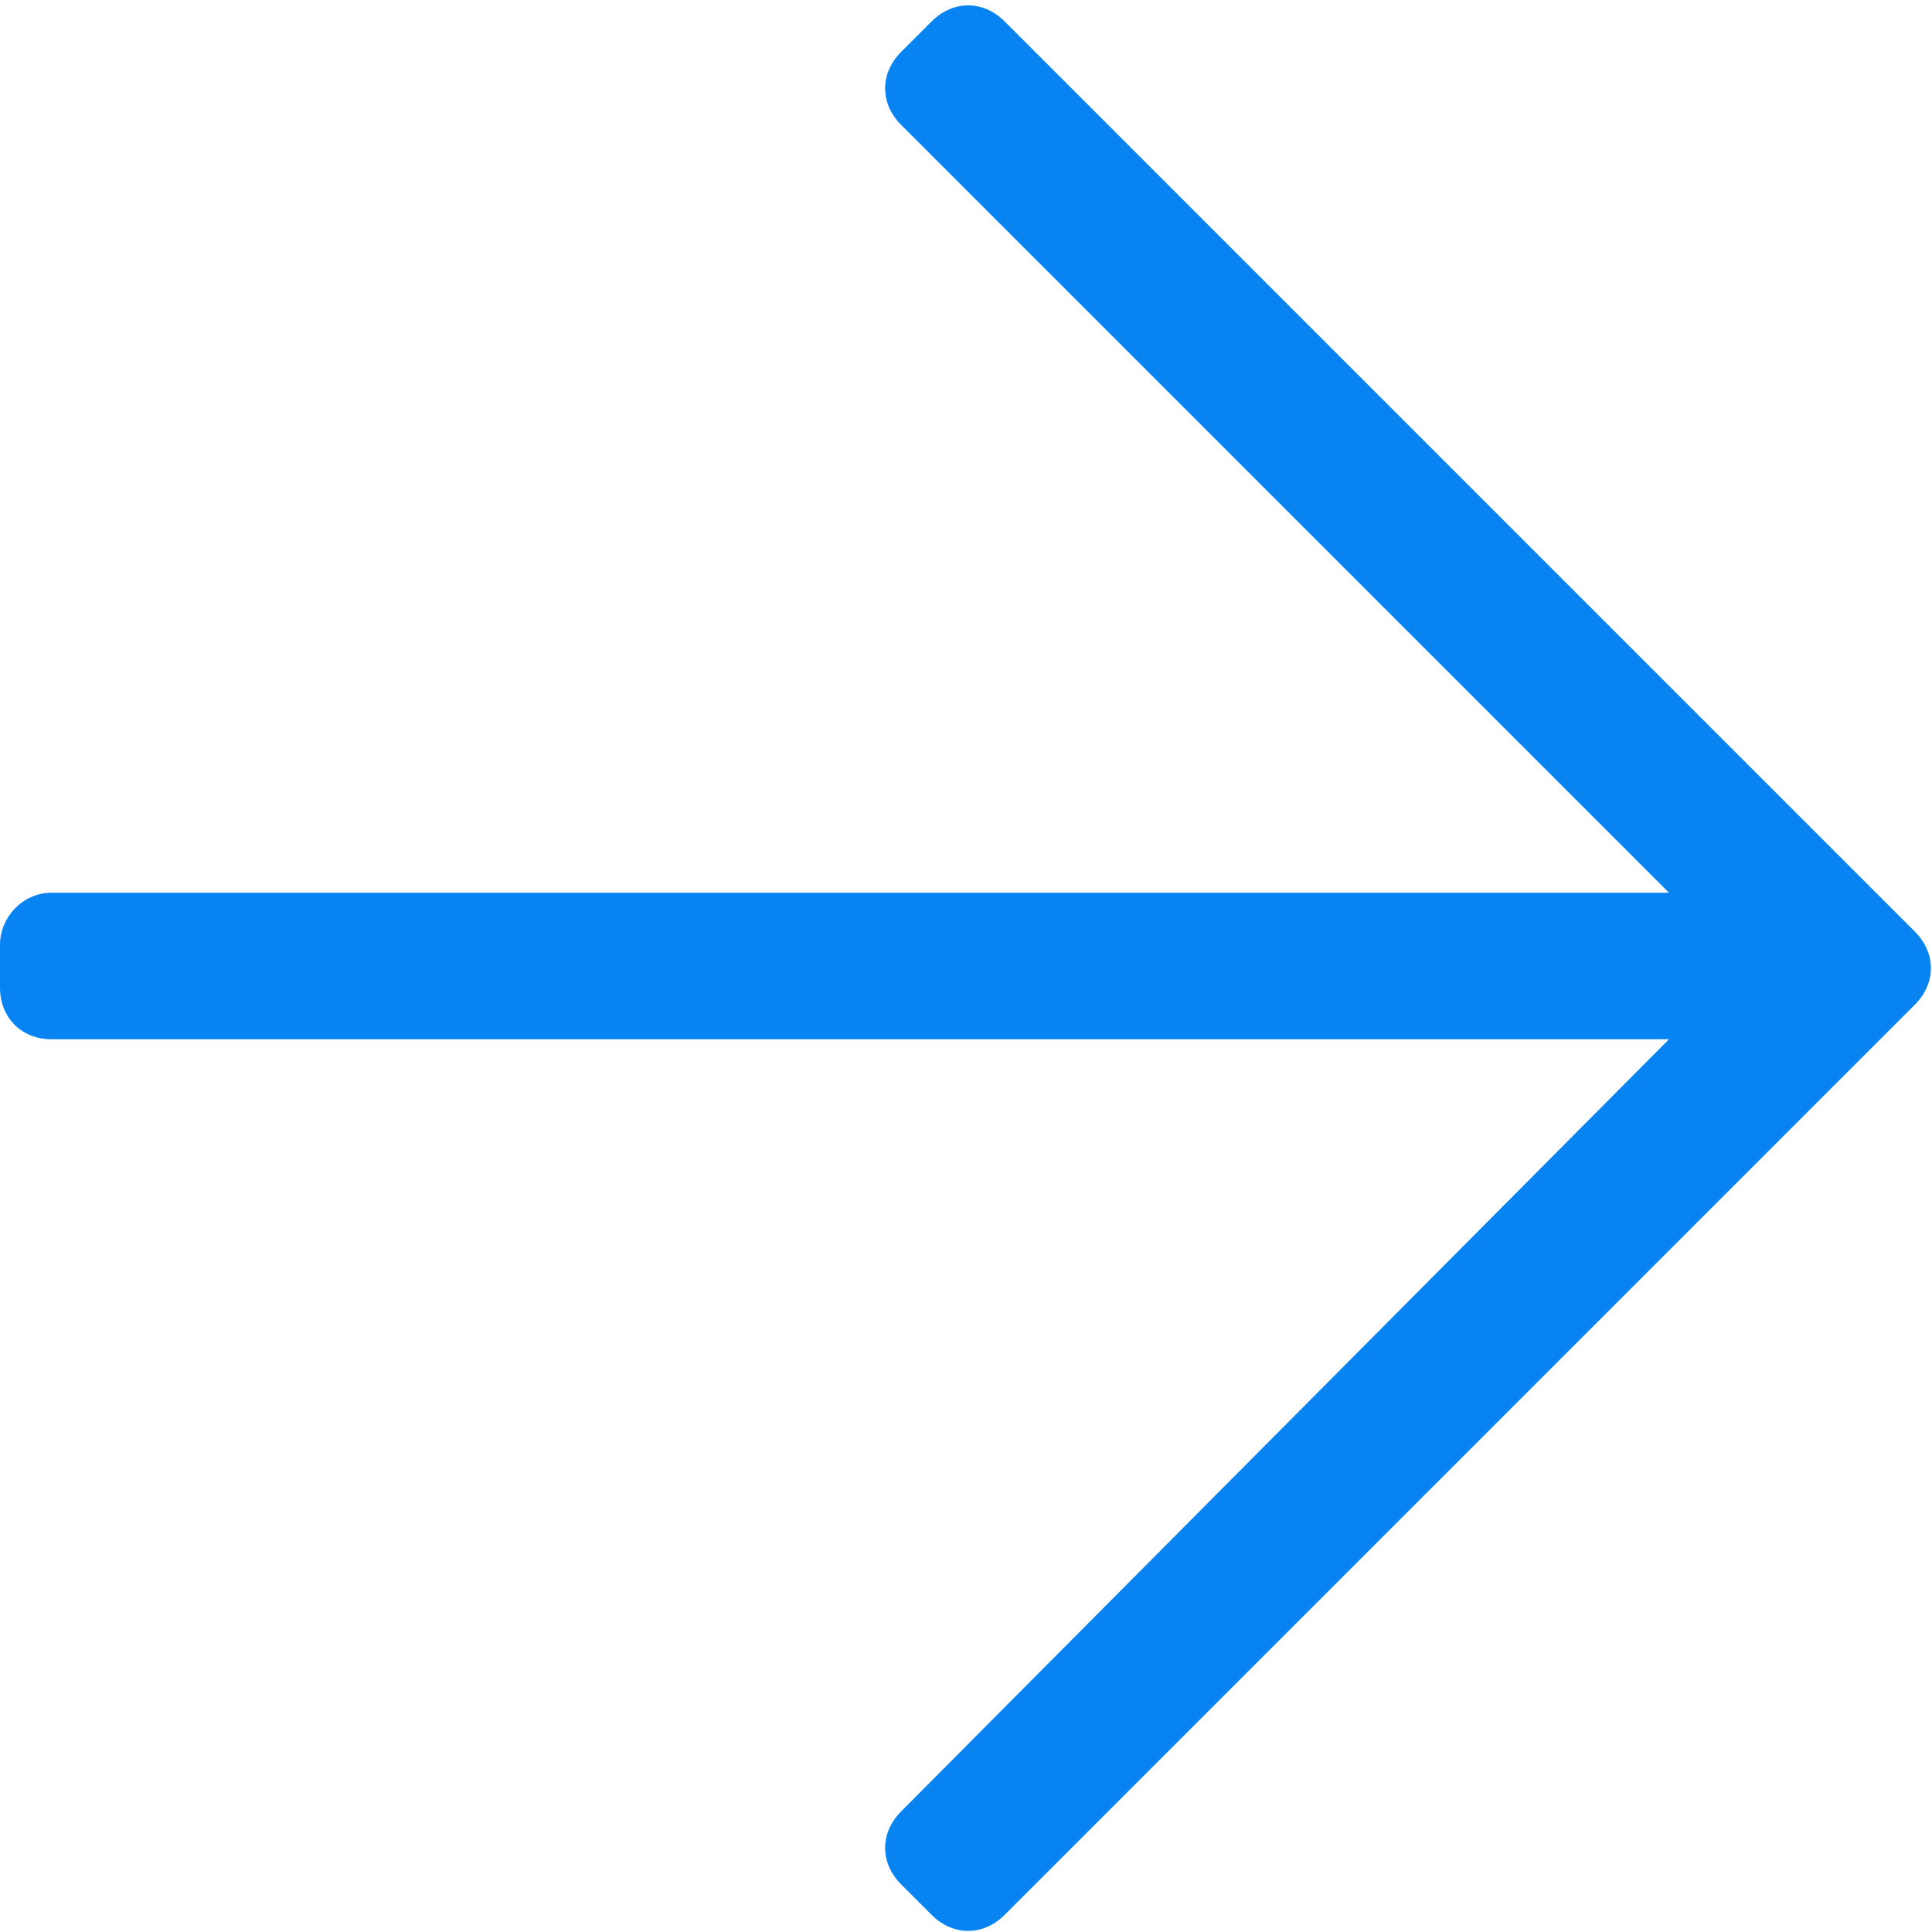
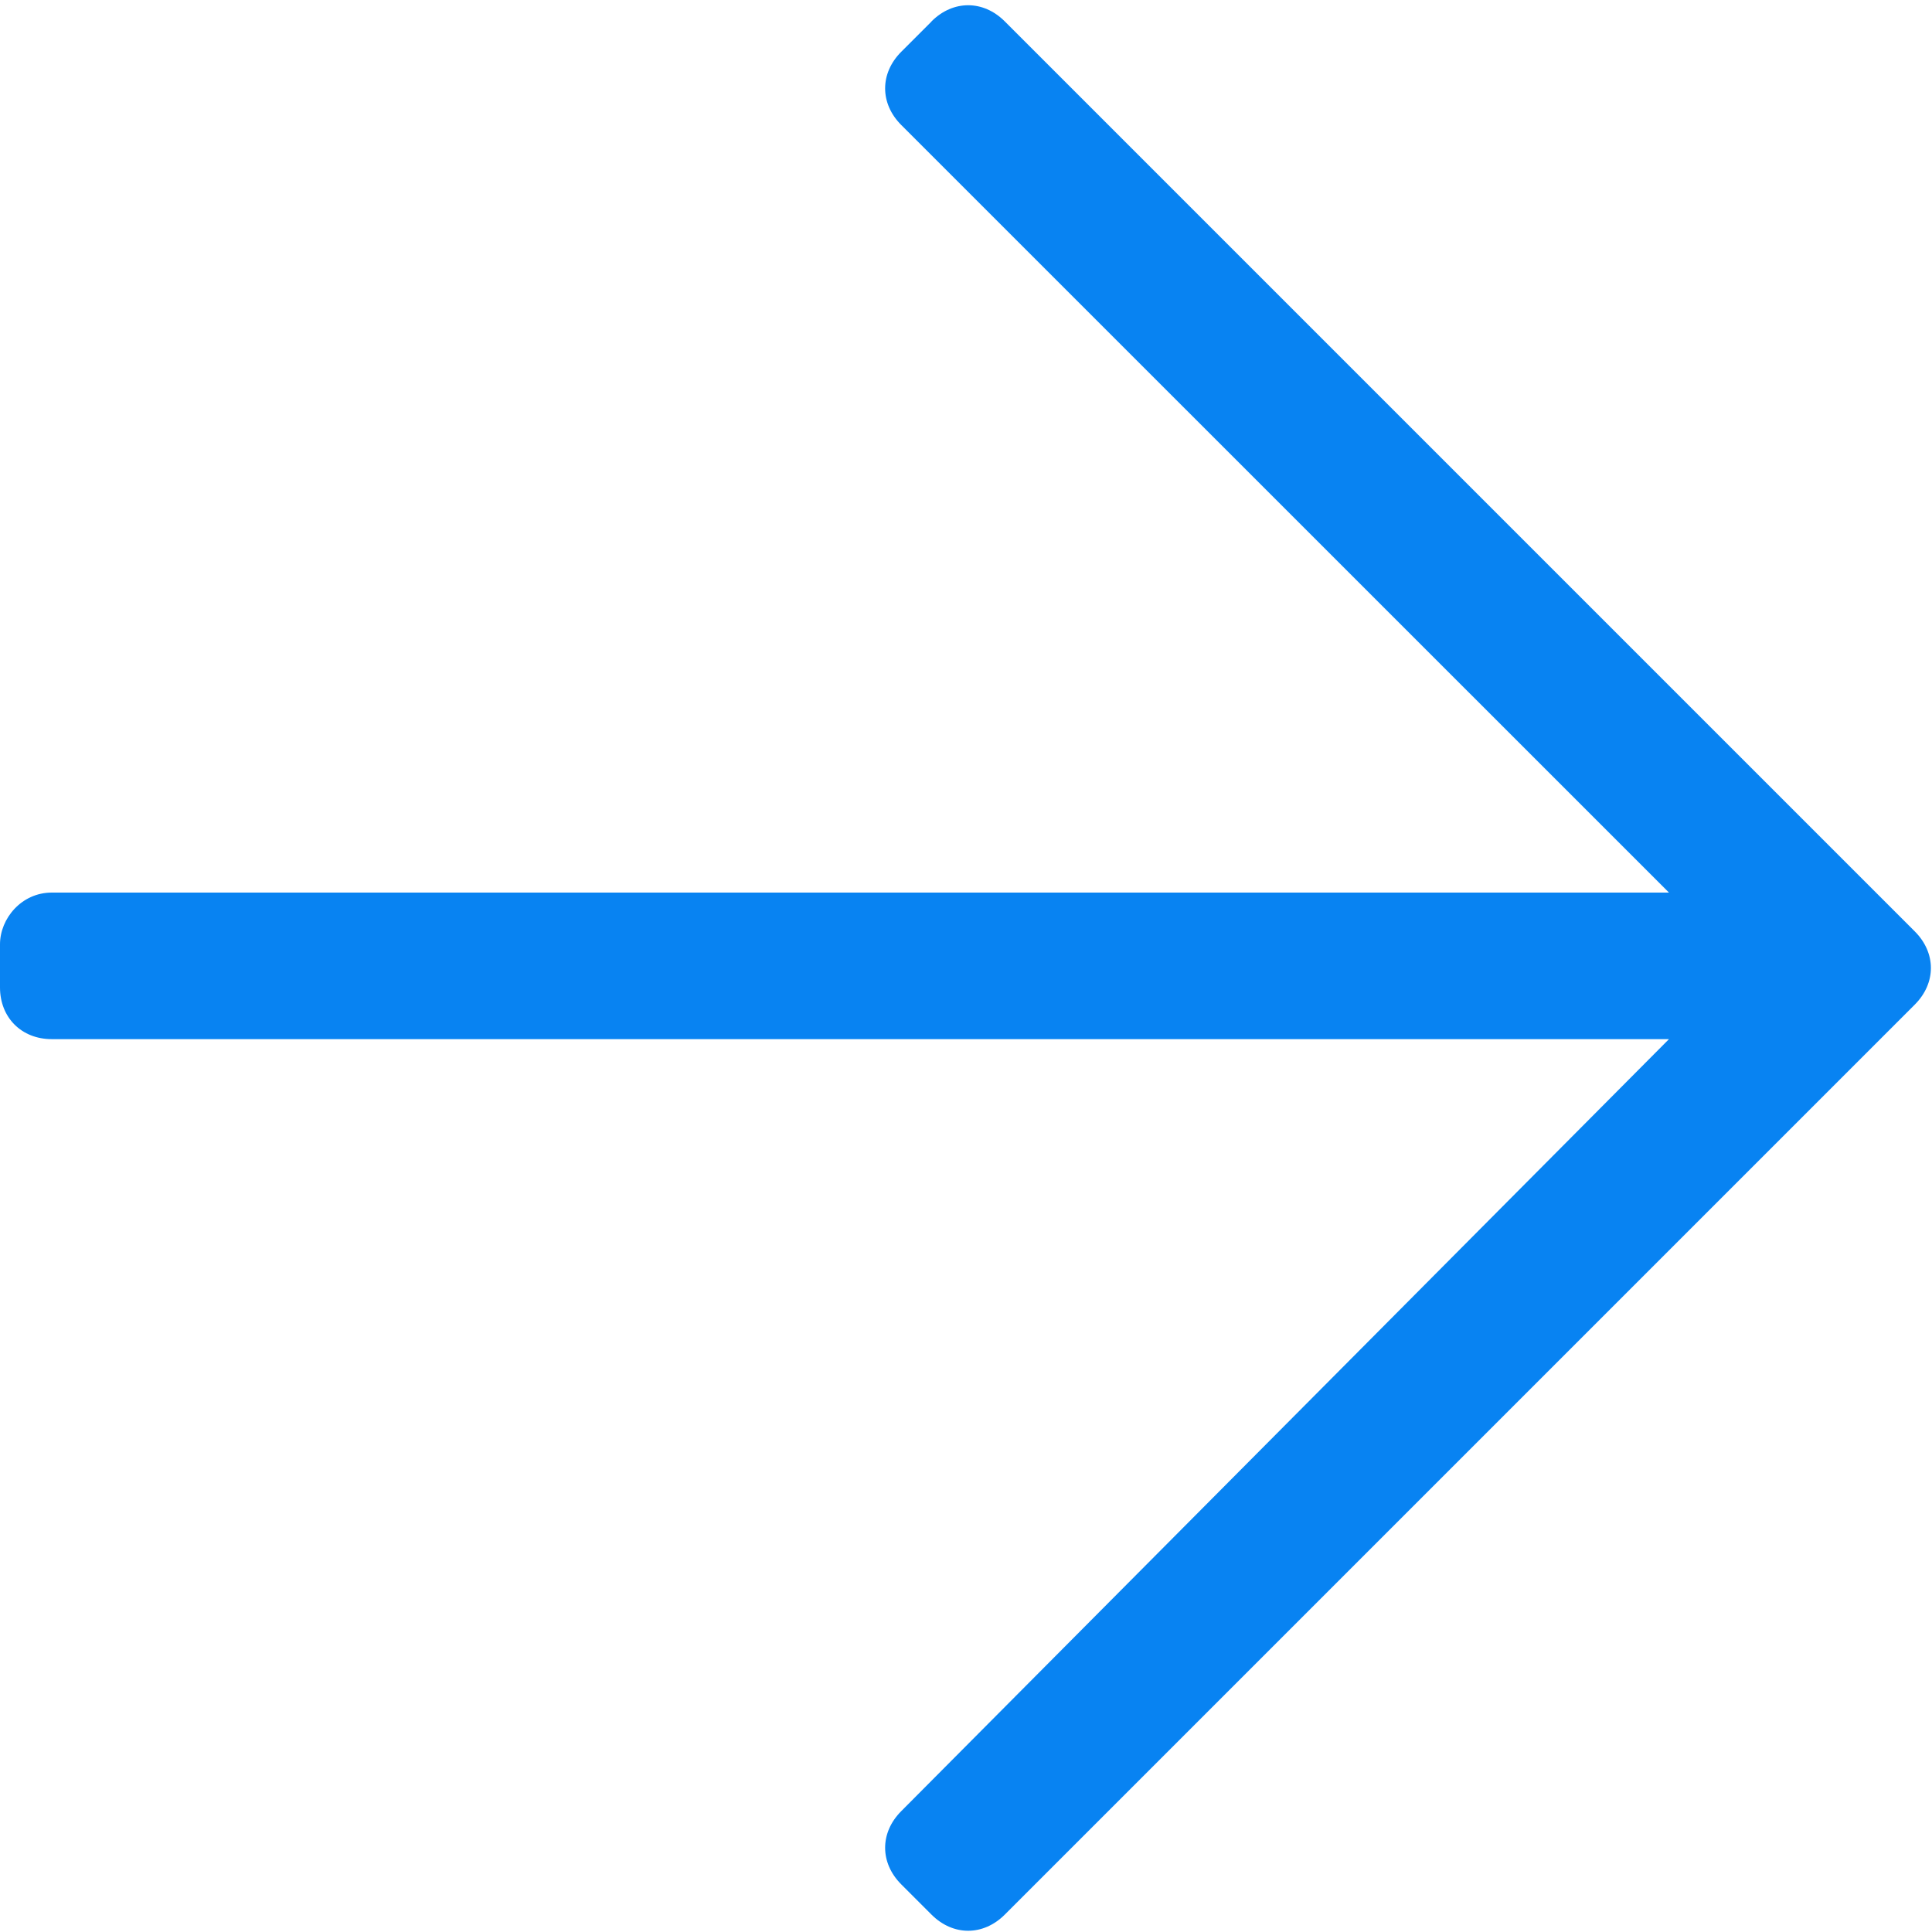
- <svg xmlns="http://www.w3.org/2000/svg" aria-hidden="true" width="14" height="14" viewBox="0 0 14 14" fill="none">
-   <path d="M6.75 0.156L6.531 0.375C6.375 0.531 6.375 0.75 6.531 0.906L12.094 6.469H0.375C0.156 6.469 0 6.656 0 6.844V7.156C0 7.375 0.156 7.531 0.375 7.531H12.094L6.531 13.125C6.375 13.281 6.375 13.5 6.531 13.656L6.75 13.875C6.906 14.031 7.125 14.031 7.281 13.875L13.875 7.281C14.031 7.125 14.031 6.906 13.875 6.75L7.281 0.156C7.125 0 6.906 0 6.75 0.156Z" fill="#0883F2" />
+ <svg xmlns="http://www.w3.org/2000/svg" fill="none" height="14" viewBox="0 0 14 14" width="14">
+   <path d="m6.75.156-.219.219c-.156.156-.156.375 0 .531l5.563 5.562h-11.719c-.219 0-.375.188-.375.375v.312c0 .219.156.375.375.375h11.719l-5.563 5.594c-.156.156-.156.375 0 .531l.219.219c.156.156.375.156.531 0l6.594-6.594c.156-.156.156-.375 0-.531l-6.594-6.594c-.156-.156-.375-.156-.531 0z" fill="#0883f2" />
</svg>
